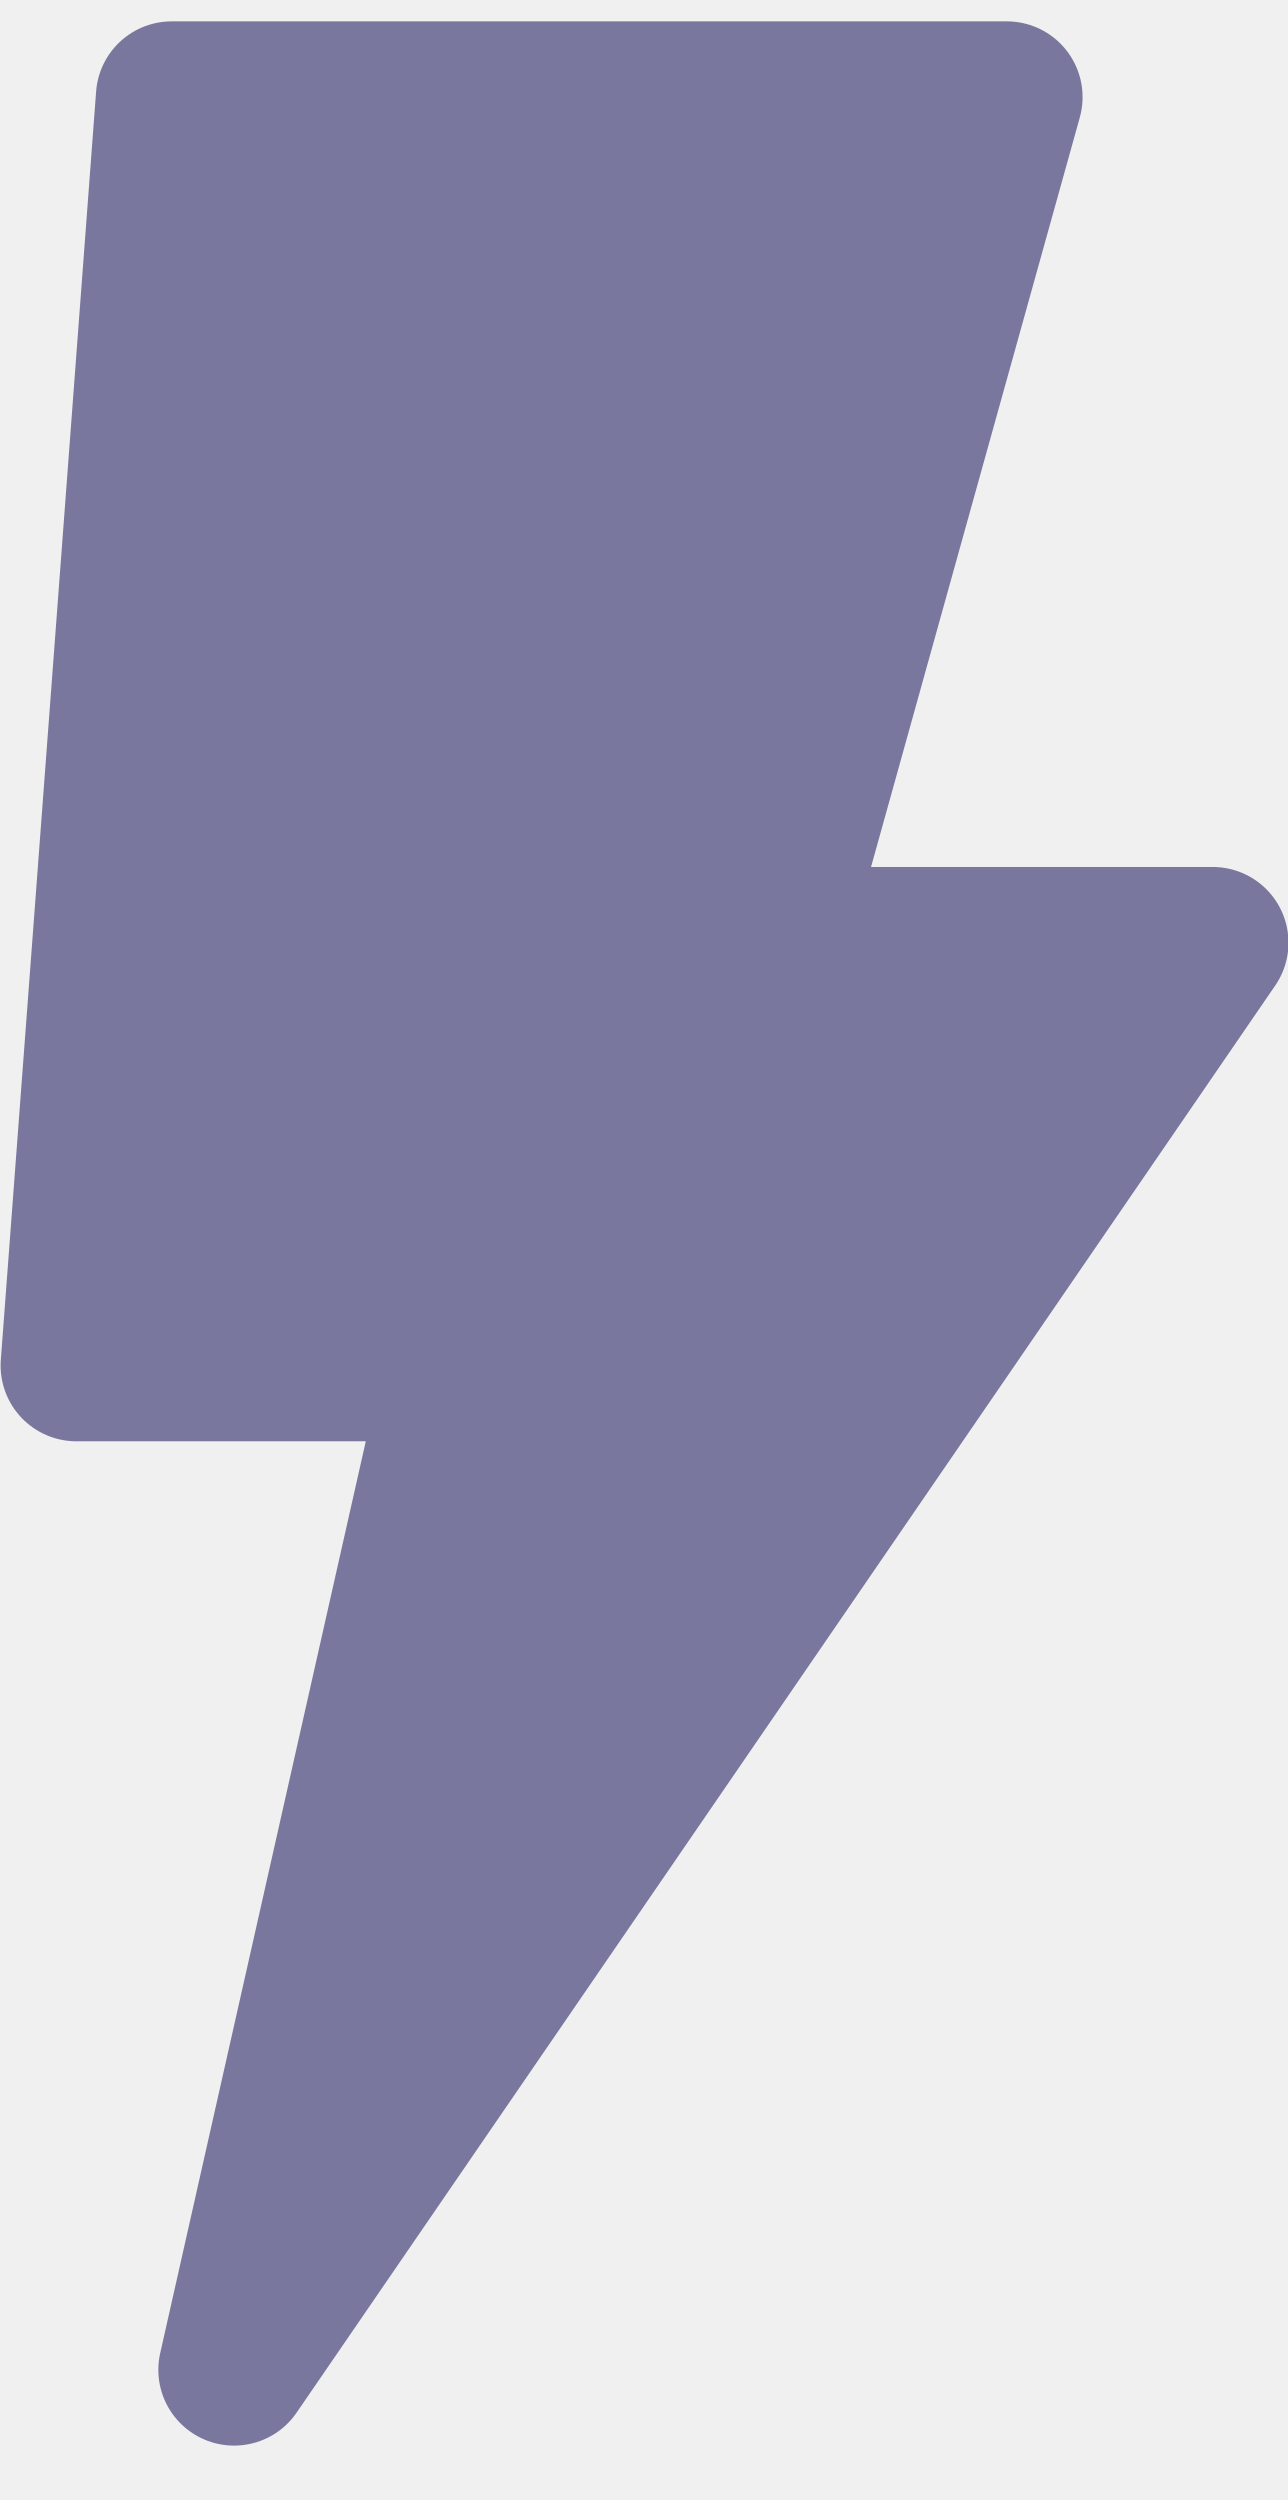
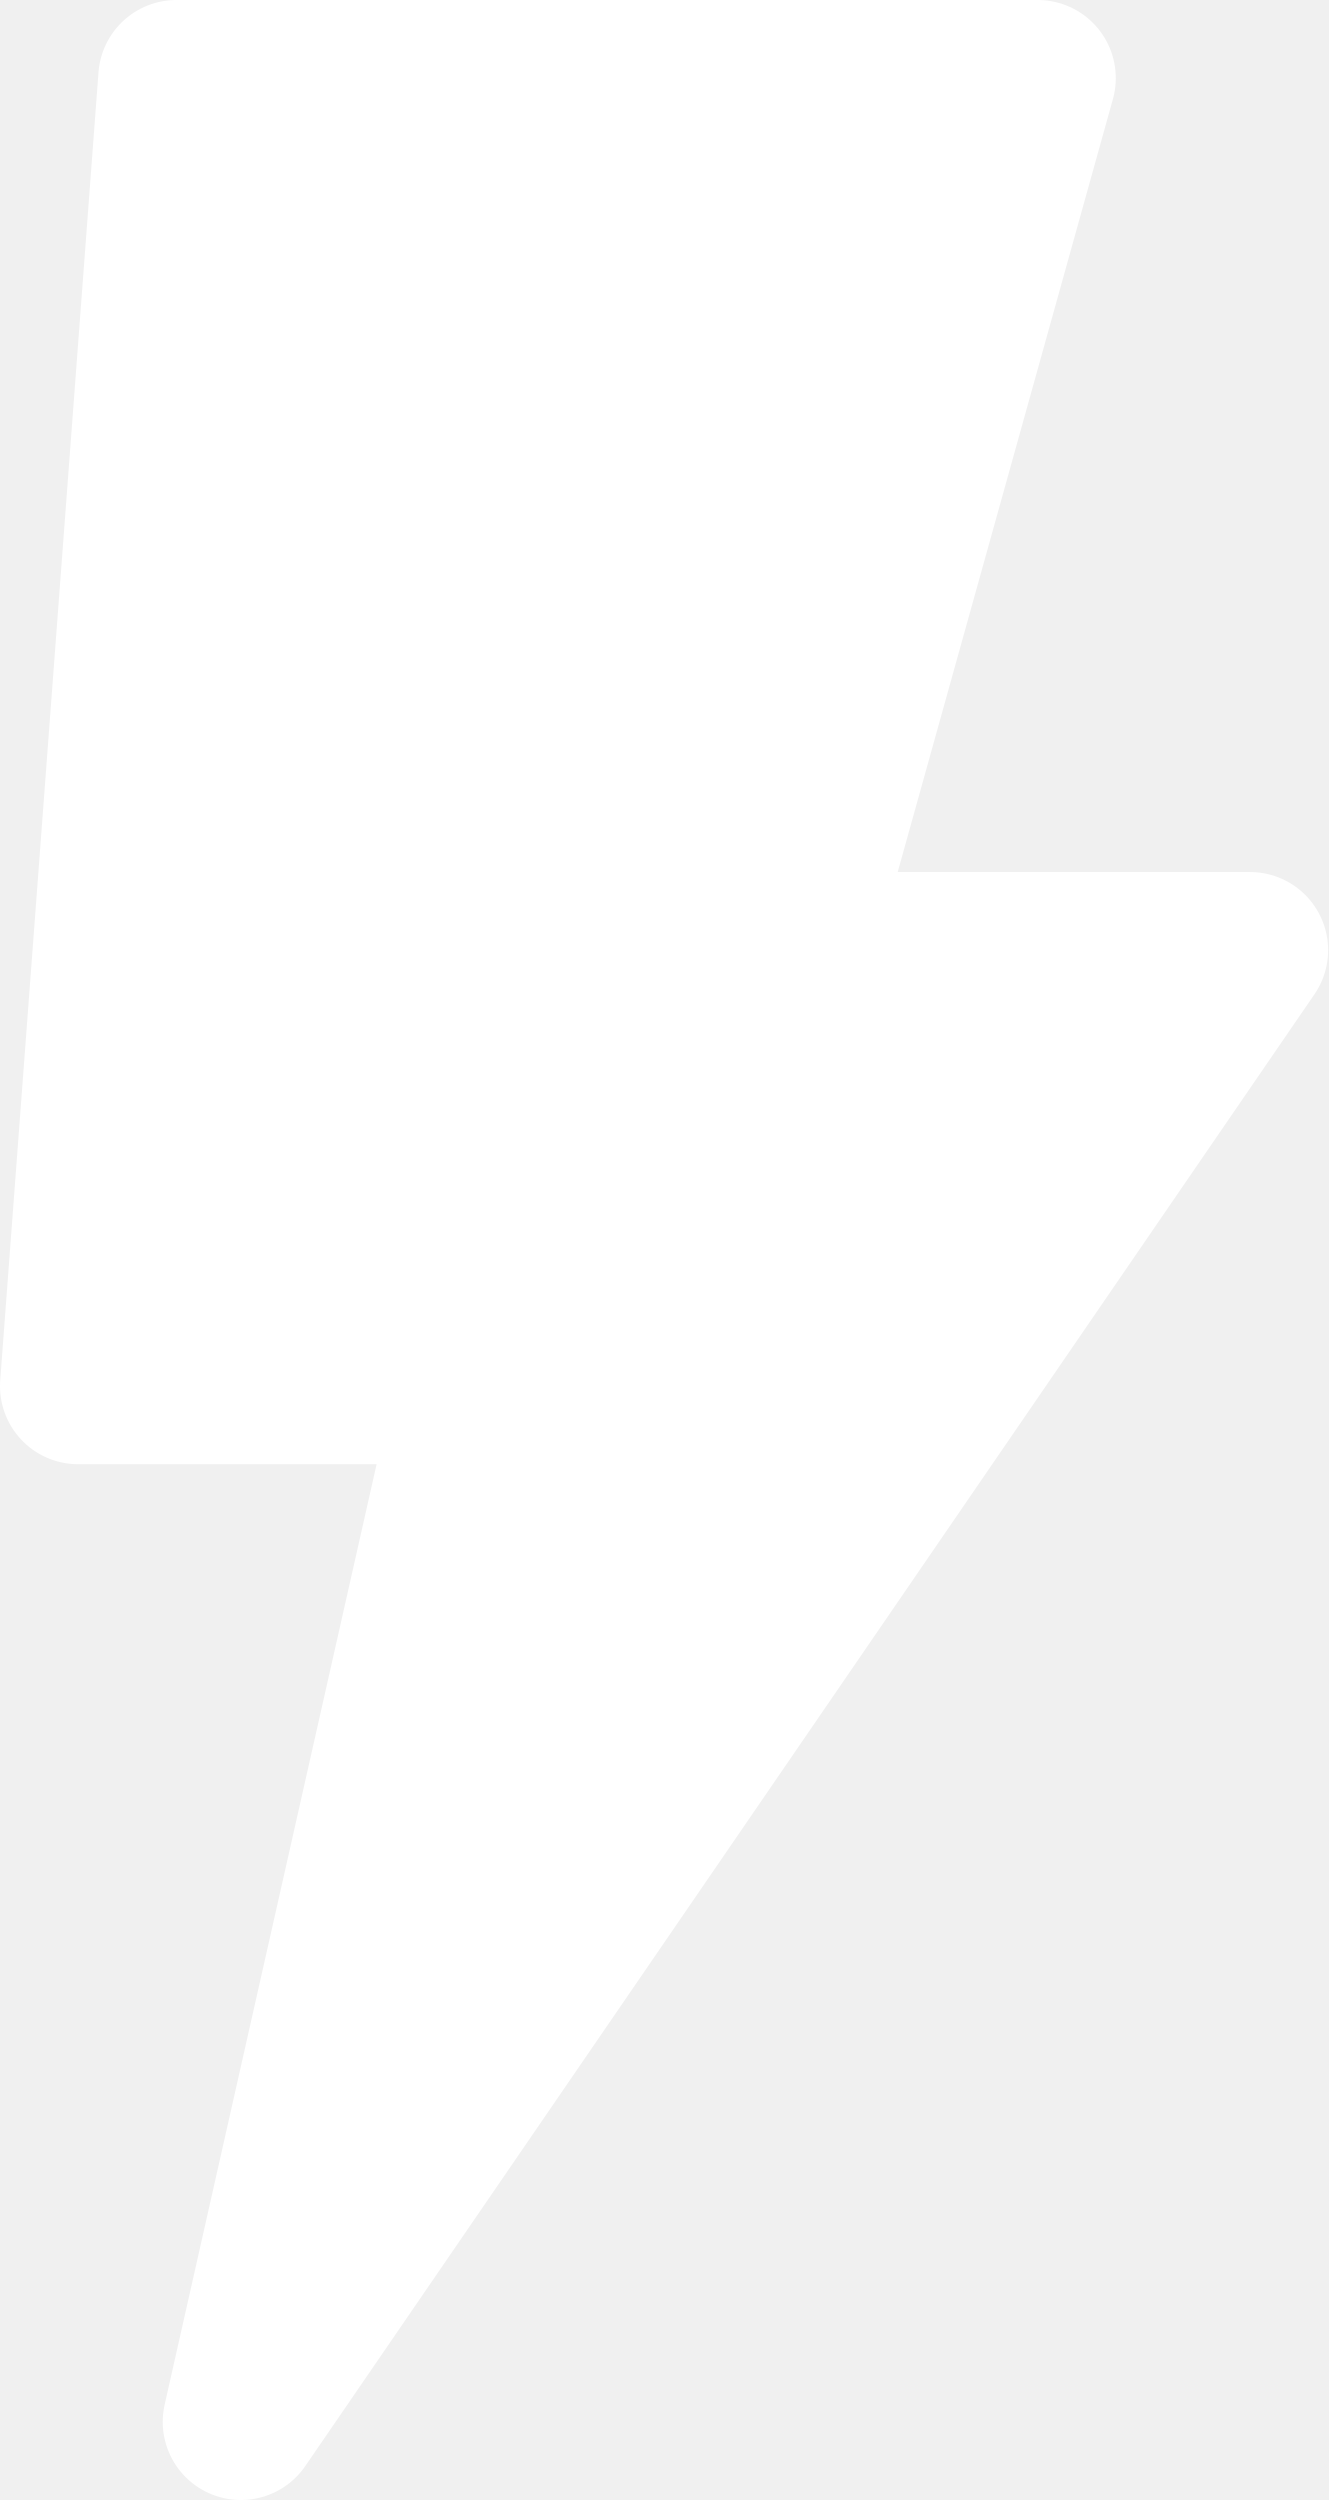
- <svg xmlns="http://www.w3.org/2000/svg" width="17" height="33" viewBox="0 0 17 33" fill="none">
-   <path opacity="0.6" d="M13.29 1.282H2.266L1.008 18.025H6.079L3.09 31.282L16.008 12.444H10.181L13.29 1.282Z" fill="#292766" stroke="#292766" stroke-width="2" stroke-linecap="round" stroke-linejoin="round" />
+ <svg xmlns="http://www.w3.org/2000/svg" width="17" height="32" viewBox="0 0 17 32" fill="none">
+   <path d="M13.282 1H2.258L1 17.742H6.071L3.083 31L16 12.162H10.174L13.282 1Z" fill="white" stroke="white" stroke-width="2" stroke-linecap="round" stroke-linejoin="round" />
</svg>
